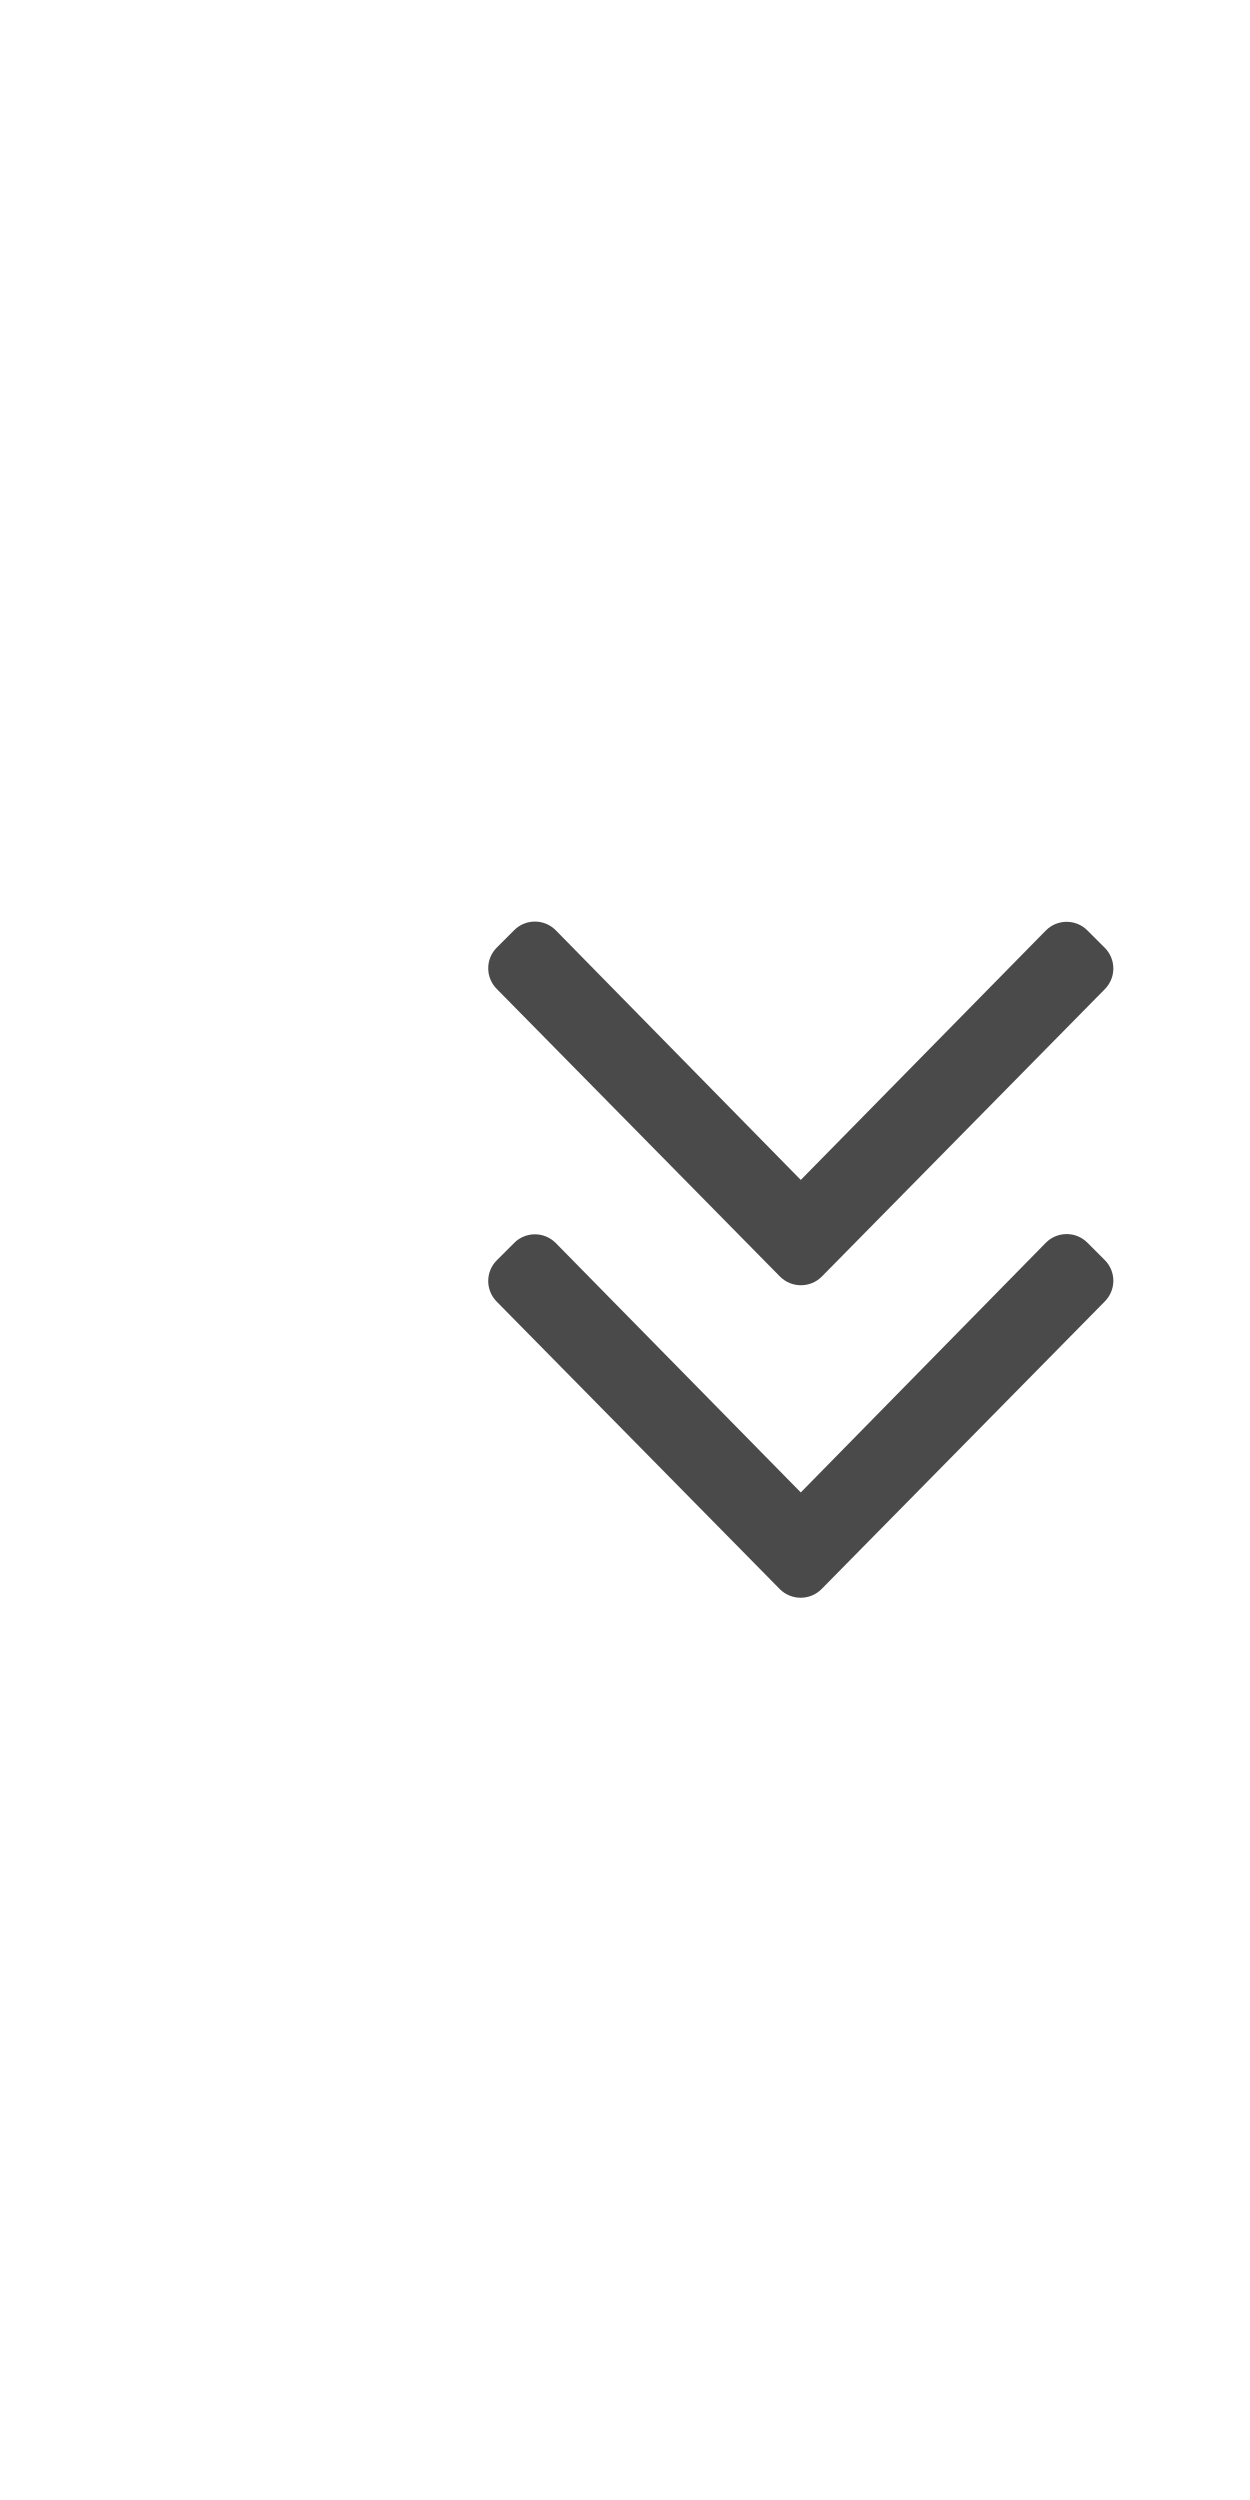
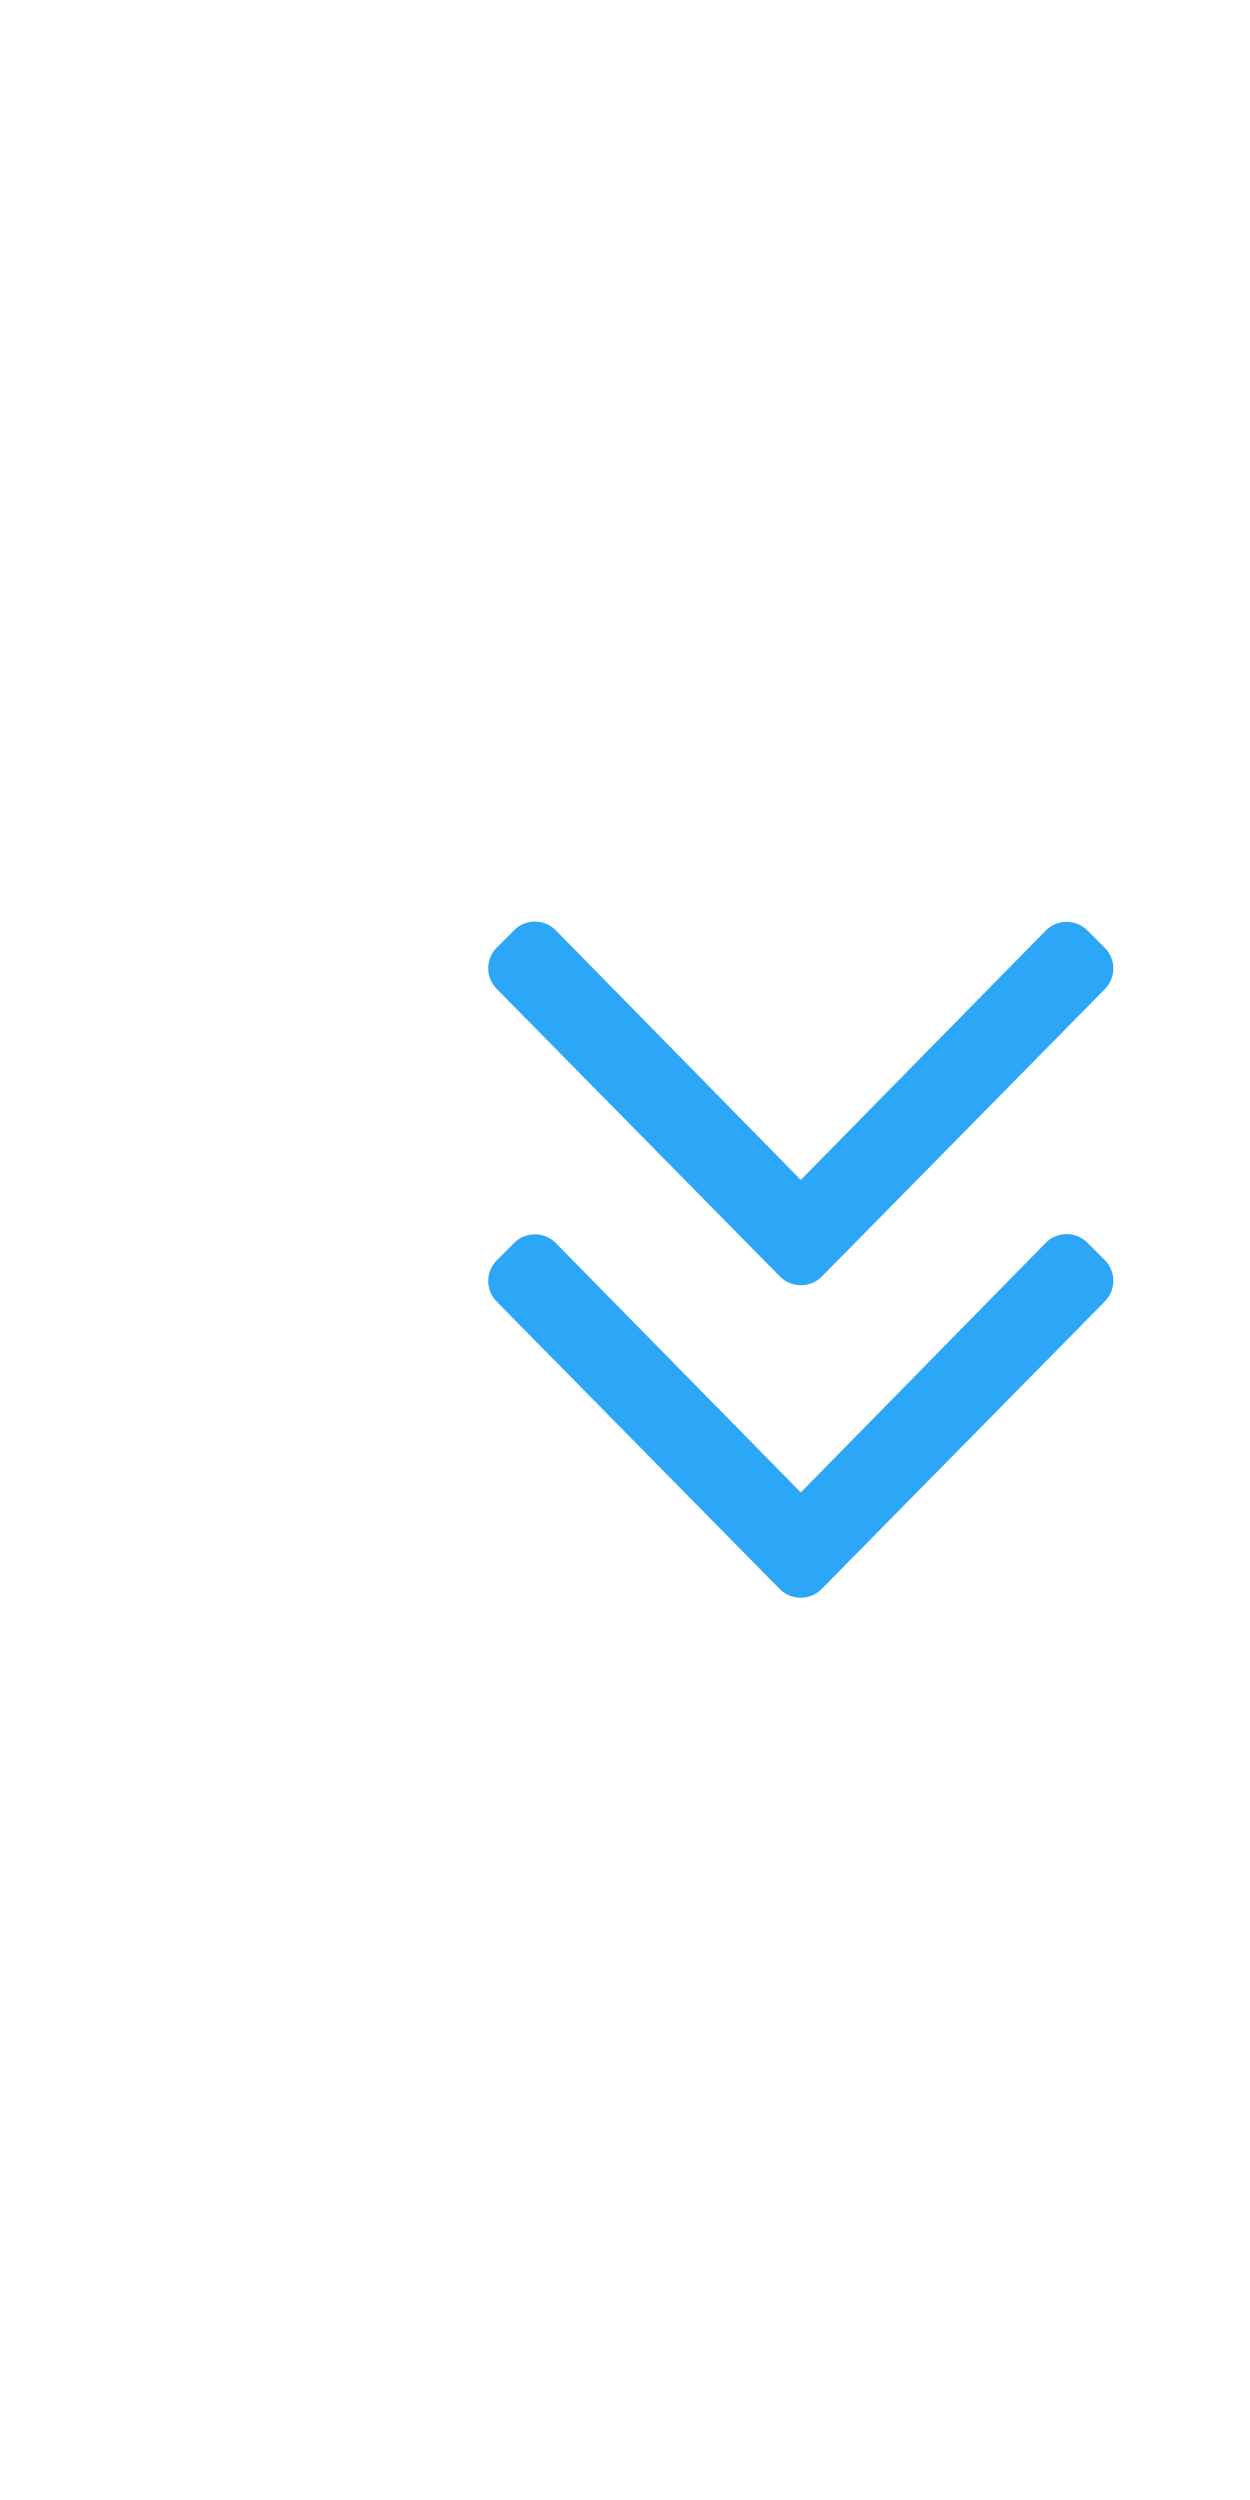
<svg xmlns="http://www.w3.org/2000/svg" aria-hidden="true" focusable="false" data-prefix="fal" data-icon="angle-double-down" role="img" viewBox="0 0 256 512" class="svg-inline--fa fa-angle-double-down fa-w-8 fa-9x">
-   <path fill="#4a4a4a" transform="scale(0.5) translate(200, 260)" d="M119.5 262.9L3.5 145.1c-4.7-4.7-4.7-12.3 0-17l7.1-7.1c4.7-4.7 12.3-4.7 17 0L128 223.3l100.4-102.2c4.7-4.7 12.3-4.7 17 0l7.1 7.1c4.7 4.7 4.7 12.3 0 17L136.5 263c-4.7 4.6-12.3 4.6-17-.1zm17 128l116-117.8c4.7-4.7 4.7-12.3 0-17l-7.1-7.1c-4.7-4.7-12.3-4.7-17 0L128 351.3 27.6 249.1c-4.7-4.7-12.3-4.7-17 0l-7.1 7.1c-4.7 4.7-4.7 12.3 0 17l116 117.8c4.7 4.6 12.3 4.6 17-.1z" class="" />
+   <path fill="#2ca7f8" transform="scale(0.5) translate(200, 260)" d="M119.5 262.9L3.5 145.1c-4.7-4.7-4.7-12.3 0-17l7.1-7.1c4.7-4.7 12.3-4.7 17 0L128 223.3l100.4-102.2c4.7-4.7 12.3-4.7 17 0l7.1 7.1c4.7 4.7 4.7 12.3 0 17L136.5 263c-4.7 4.6-12.3 4.6-17-.1zm17 128l116-117.8c4.7-4.7 4.7-12.3 0-17l-7.1-7.1c-4.7-4.7-12.3-4.7-17 0L128 351.3 27.6 249.1c-4.7-4.7-12.3-4.7-17 0l-7.1 7.1c-4.7 4.7-4.7 12.3 0 17l116 117.8c4.7 4.6 12.3 4.6 17-.1z" class="" />
</svg>
